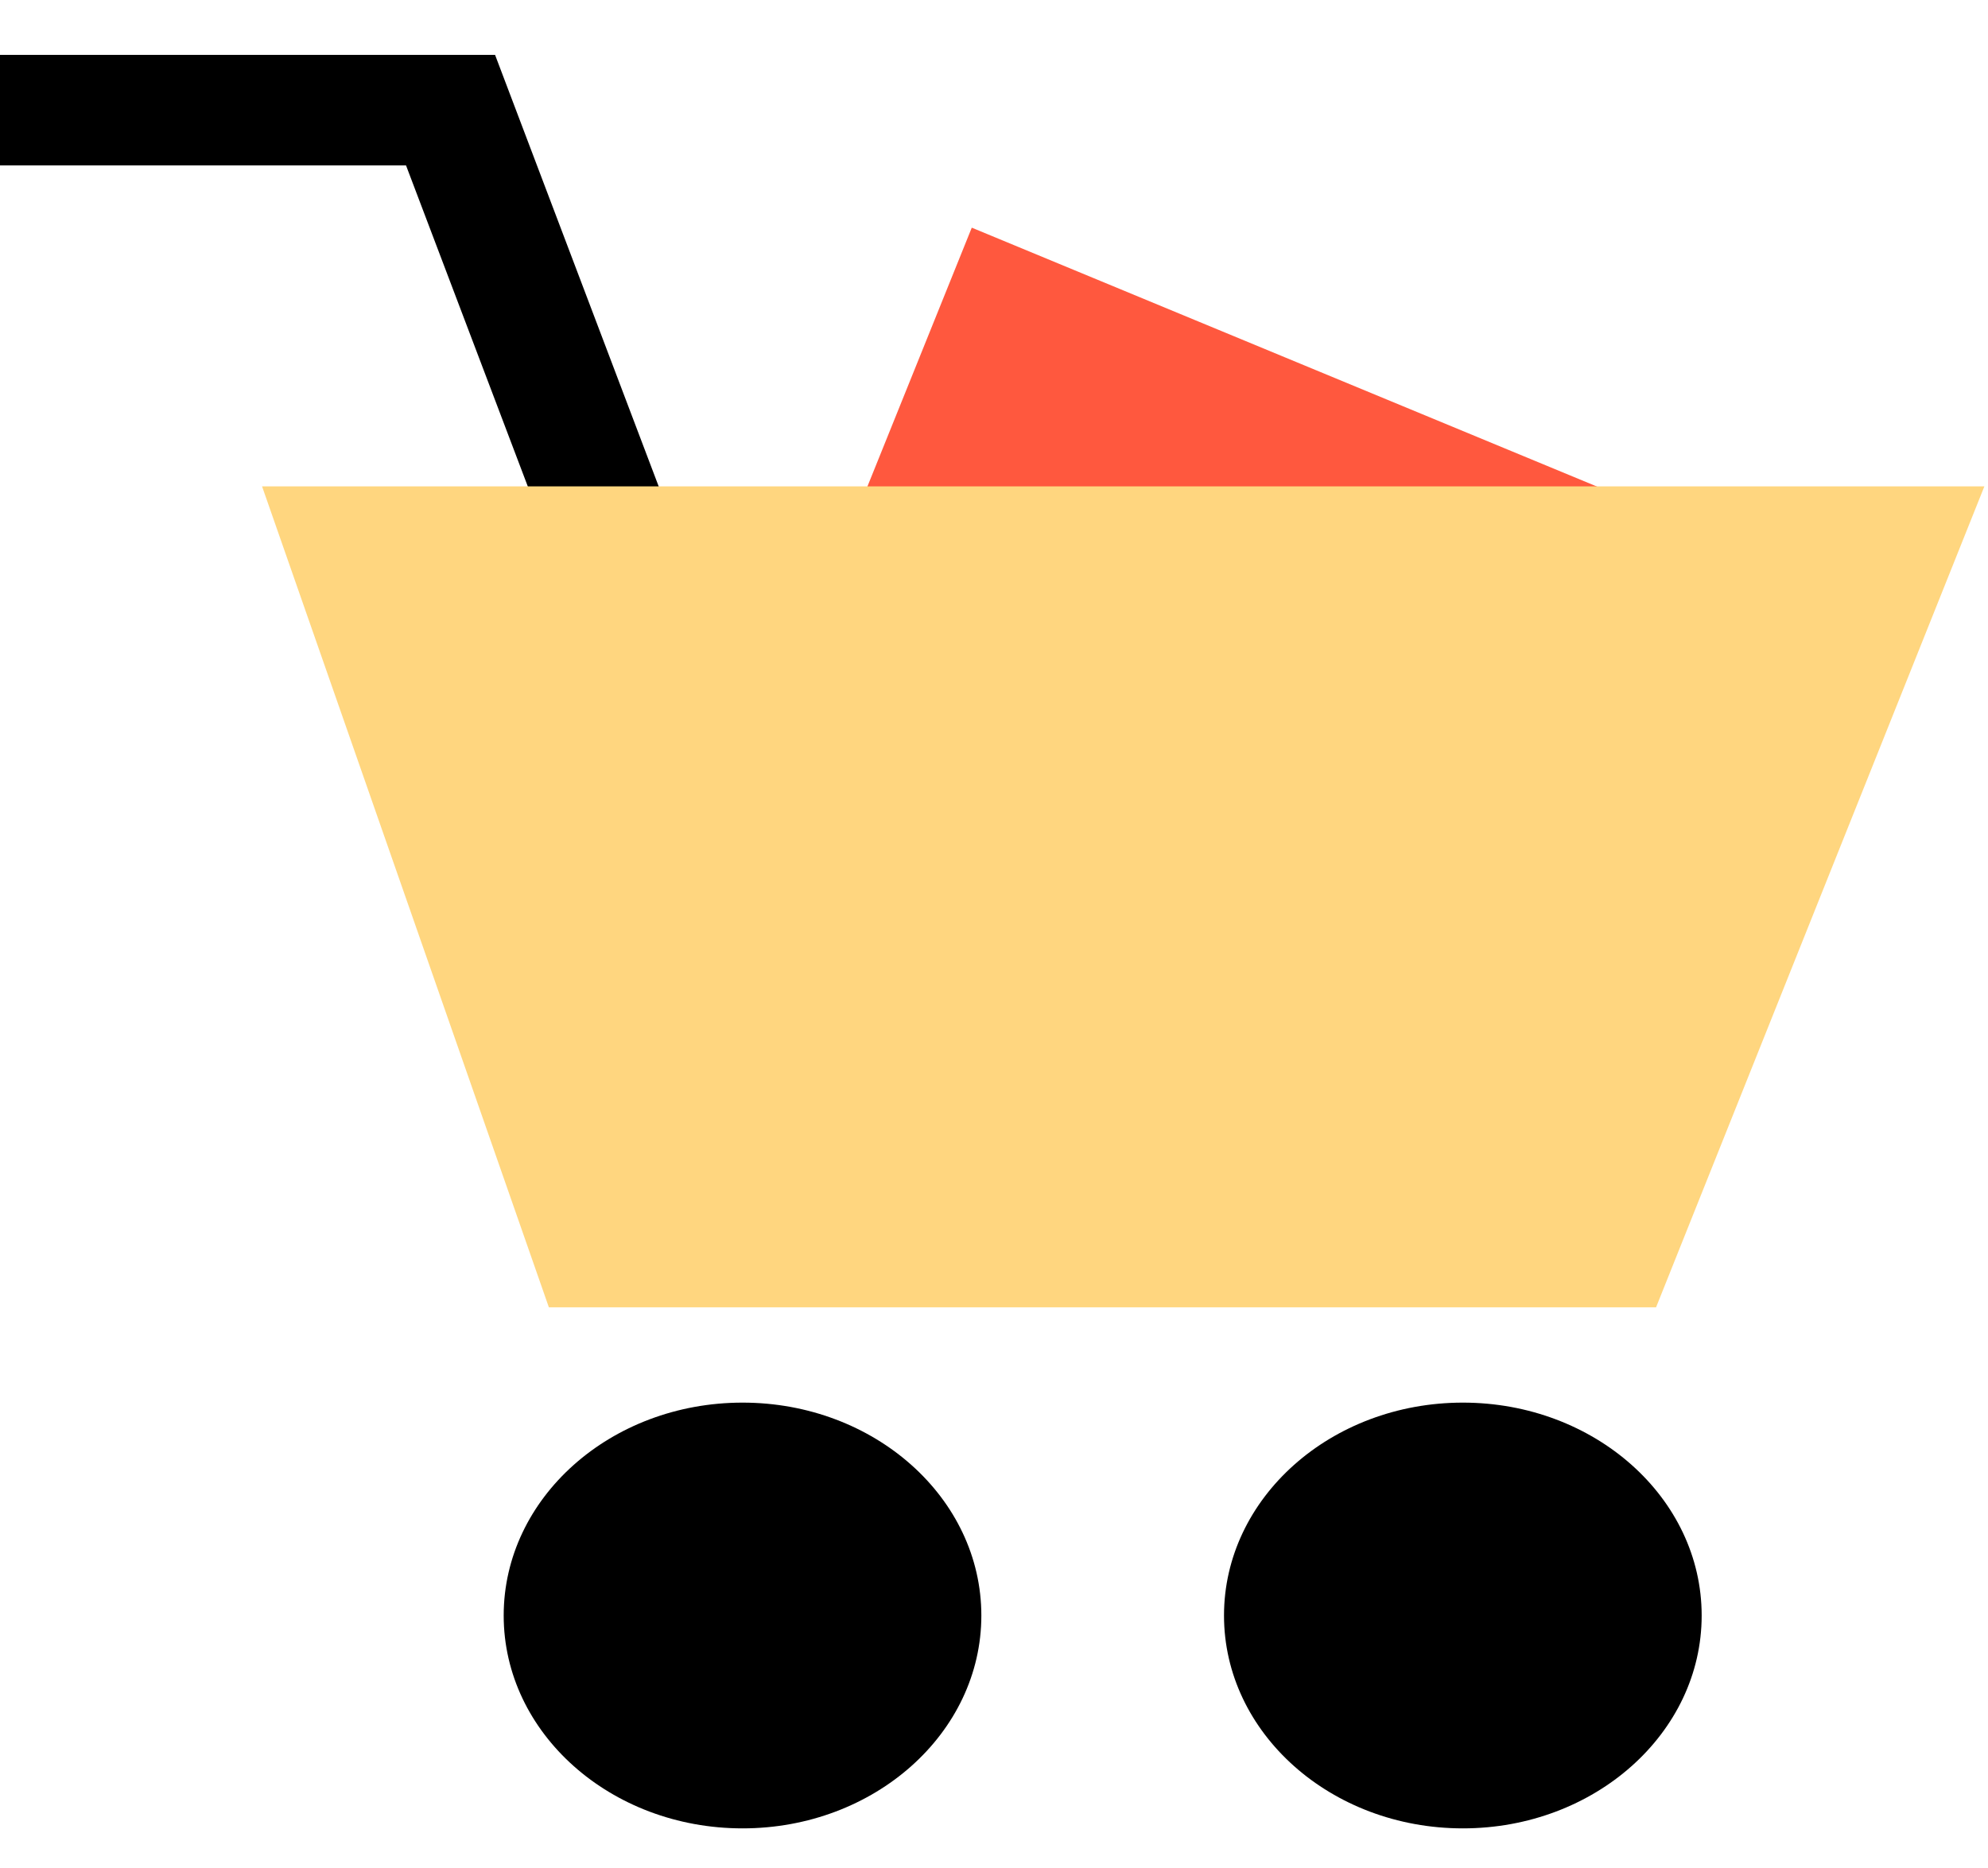
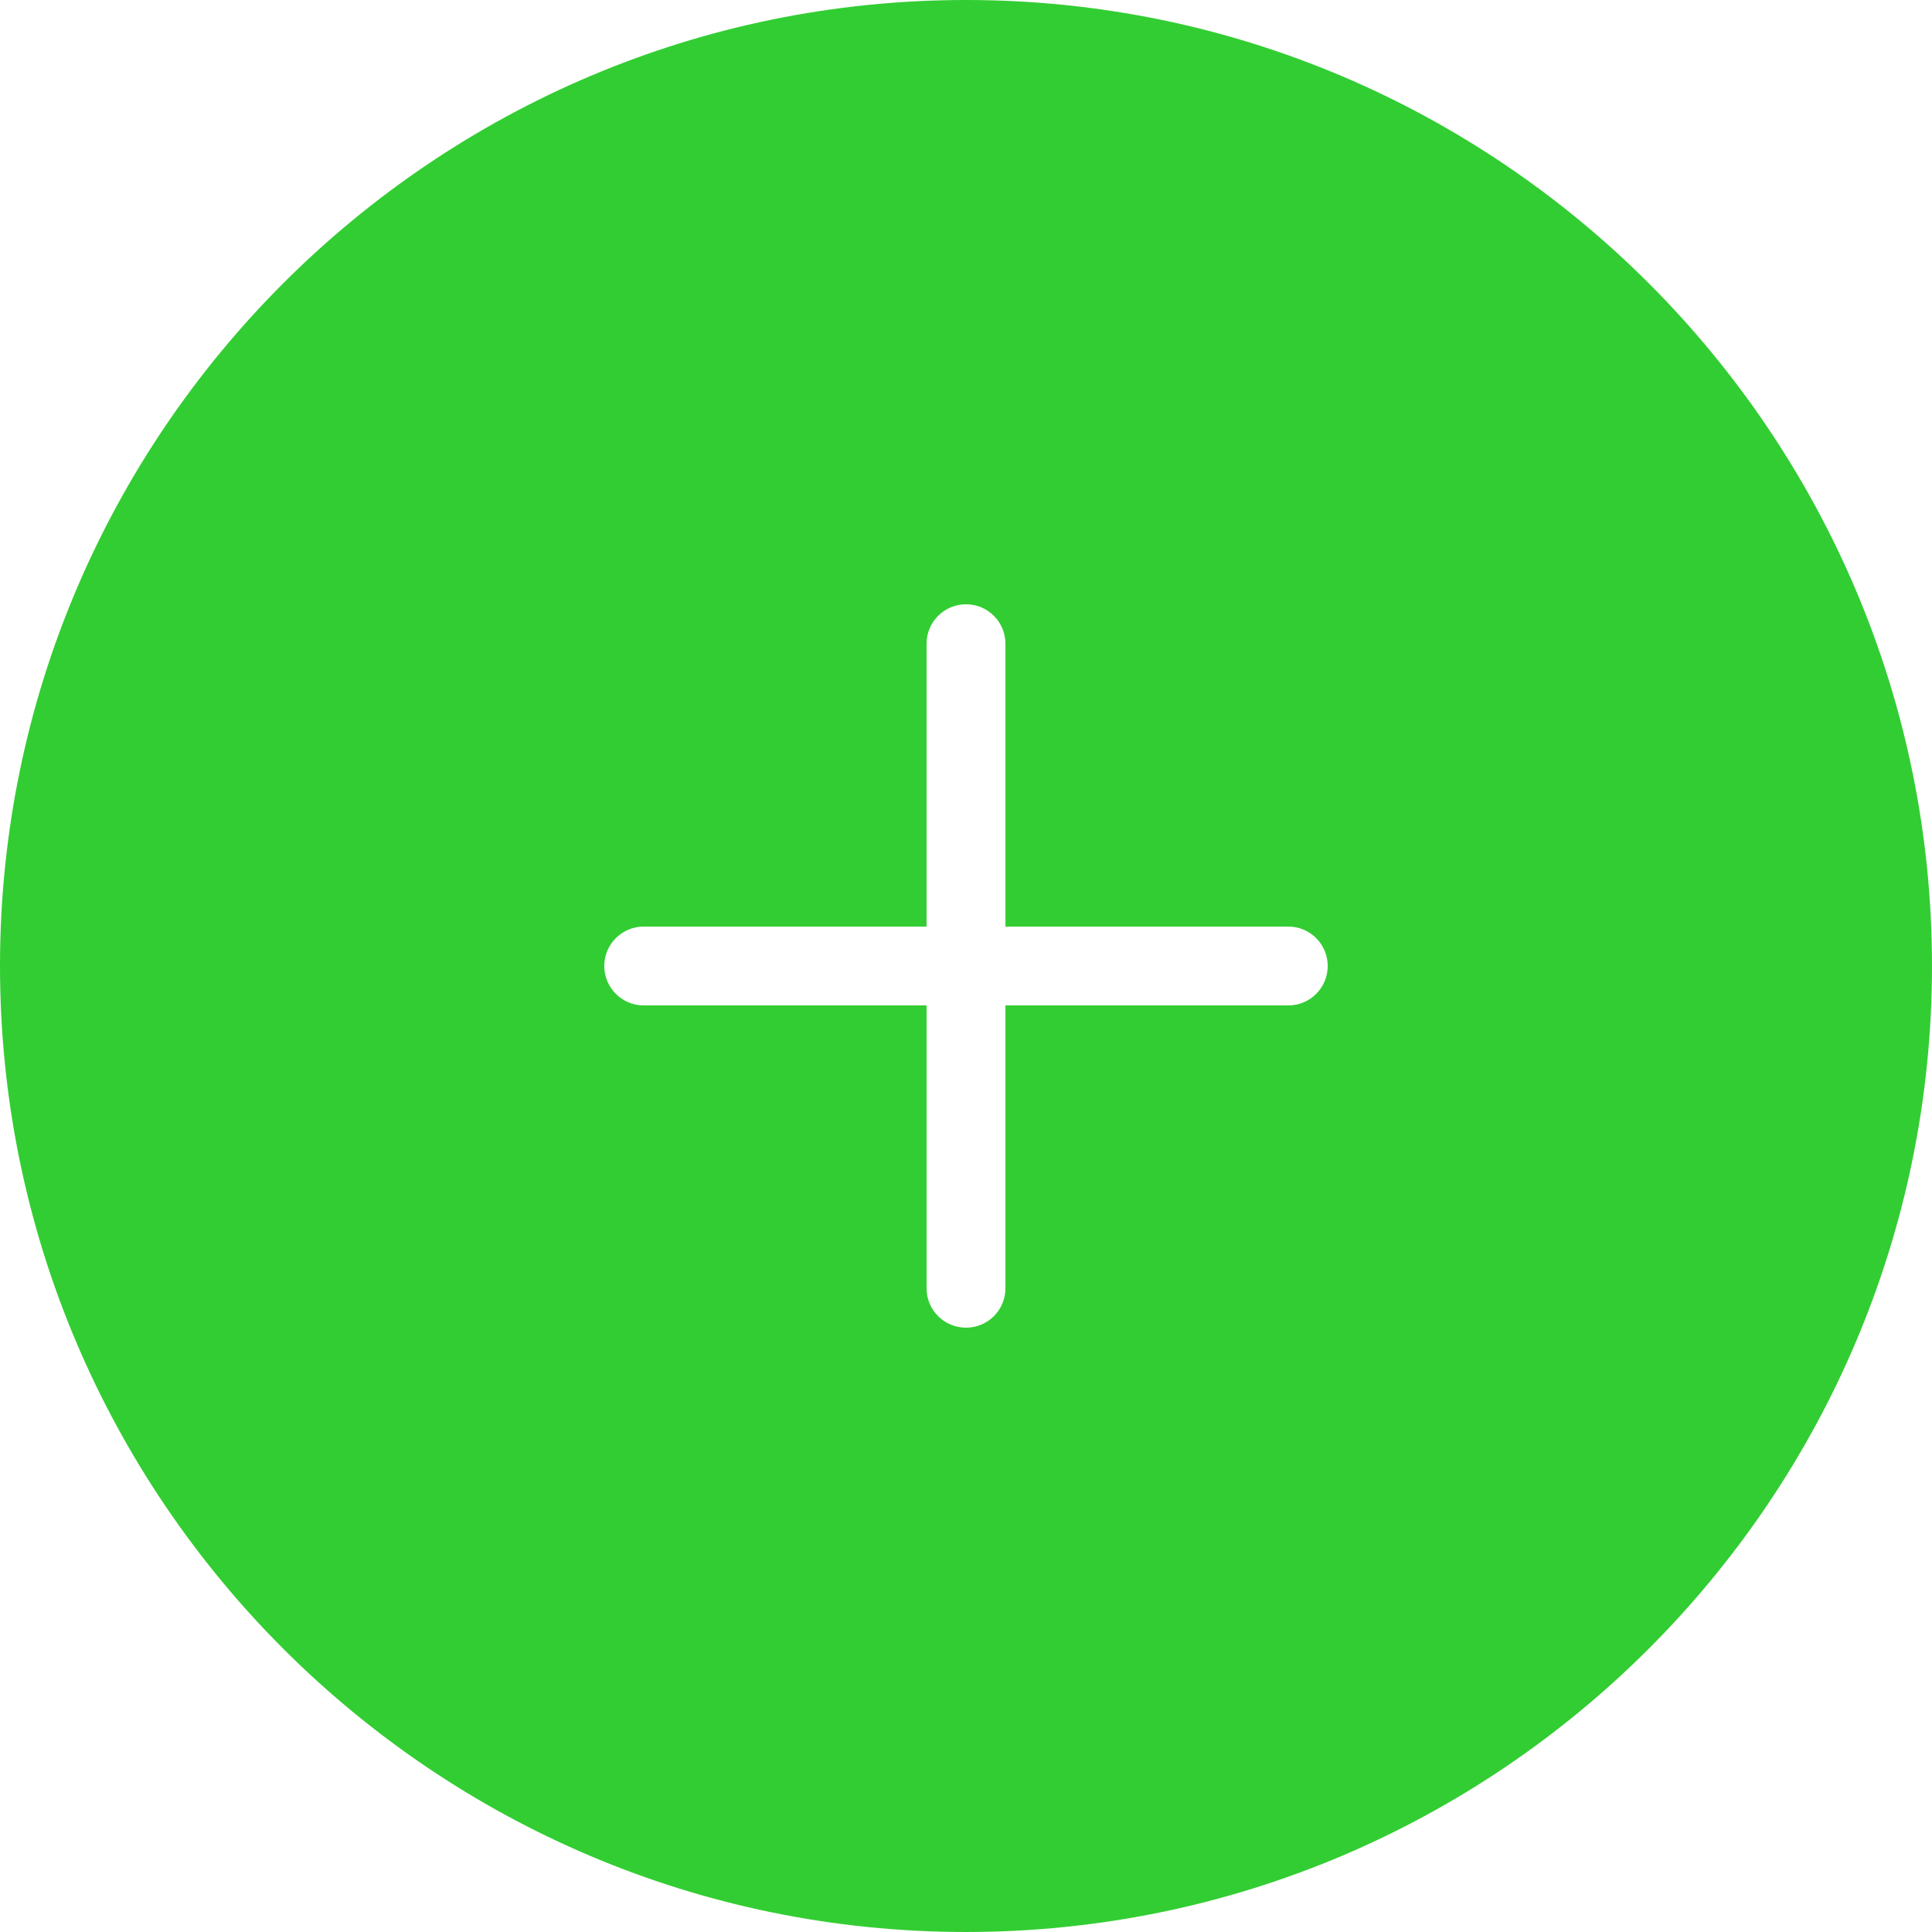
- <svg xmlns="http://www.w3.org/2000/svg" width="33" height="31" viewBox="0 0 33 31" fill="none">
-   <path d="M14.158 8.672L16.131 3.779L28.859 9.049" fill="#FF583E" />
-   <path d="M24.283 30.349C26.472 30.349 28.247 28.767 28.247 26.816C28.247 24.864 26.472 23.282 24.283 23.282C22.093 23.282 20.318 24.864 20.318 26.816C20.318 28.767 22.093 30.349 24.283 30.349Z" fill="black" />
-   <path d="M12.326 30.349C14.515 30.349 16.29 28.767 16.29 26.816C16.29 24.864 14.515 23.282 12.326 23.282C10.136 23.282 8.361 24.864 8.361 26.816C8.361 28.767 10.136 30.349 12.326 30.349Z" fill="black" />
-   <path d="M9.345 9.613L6.74 2.746H0V0.911H8.218L11.295 9.026L9.345 9.613Z" fill="black" />
-   <path d="M4.35 8.073H32.94L27.49 21.7H9.111L4.35 8.073Z" fill="#FFD67F" />
+ <svg xmlns="http://www.w3.org/2000/svg" height="800px" width="800px" version="1.1" id="Capa_1" viewBox="0 0 292.377 292.377" xml:space="preserve">
+   <g>
+     <path style="fill:#32CD32;" d="M146.188,0C65.576,0,0,65.582,0,146.188s65.576,146.188,146.188,146.188   s146.188-65.582,146.188-146.188S226.801,0,146.188,0z M194.962,152.155h-42.806v42.8c0,3.3-2.667,5.967-5.967,5.967   c-3.3,0-5.967-2.667-5.967-5.967v-42.8H97.415c-3.294,0-5.967-2.673-5.967-5.967s2.673-5.967,5.967-5.967h42.806V97.415   c0-3.294,2.667-5.967,5.967-5.967c3.3,0,5.967,2.673,5.967,5.967v42.806h42.806c3.3,0,5.967,2.673,5.967,5.967   S198.261,152.155,194.962,152.155z" />
+   </g>
</svg>
